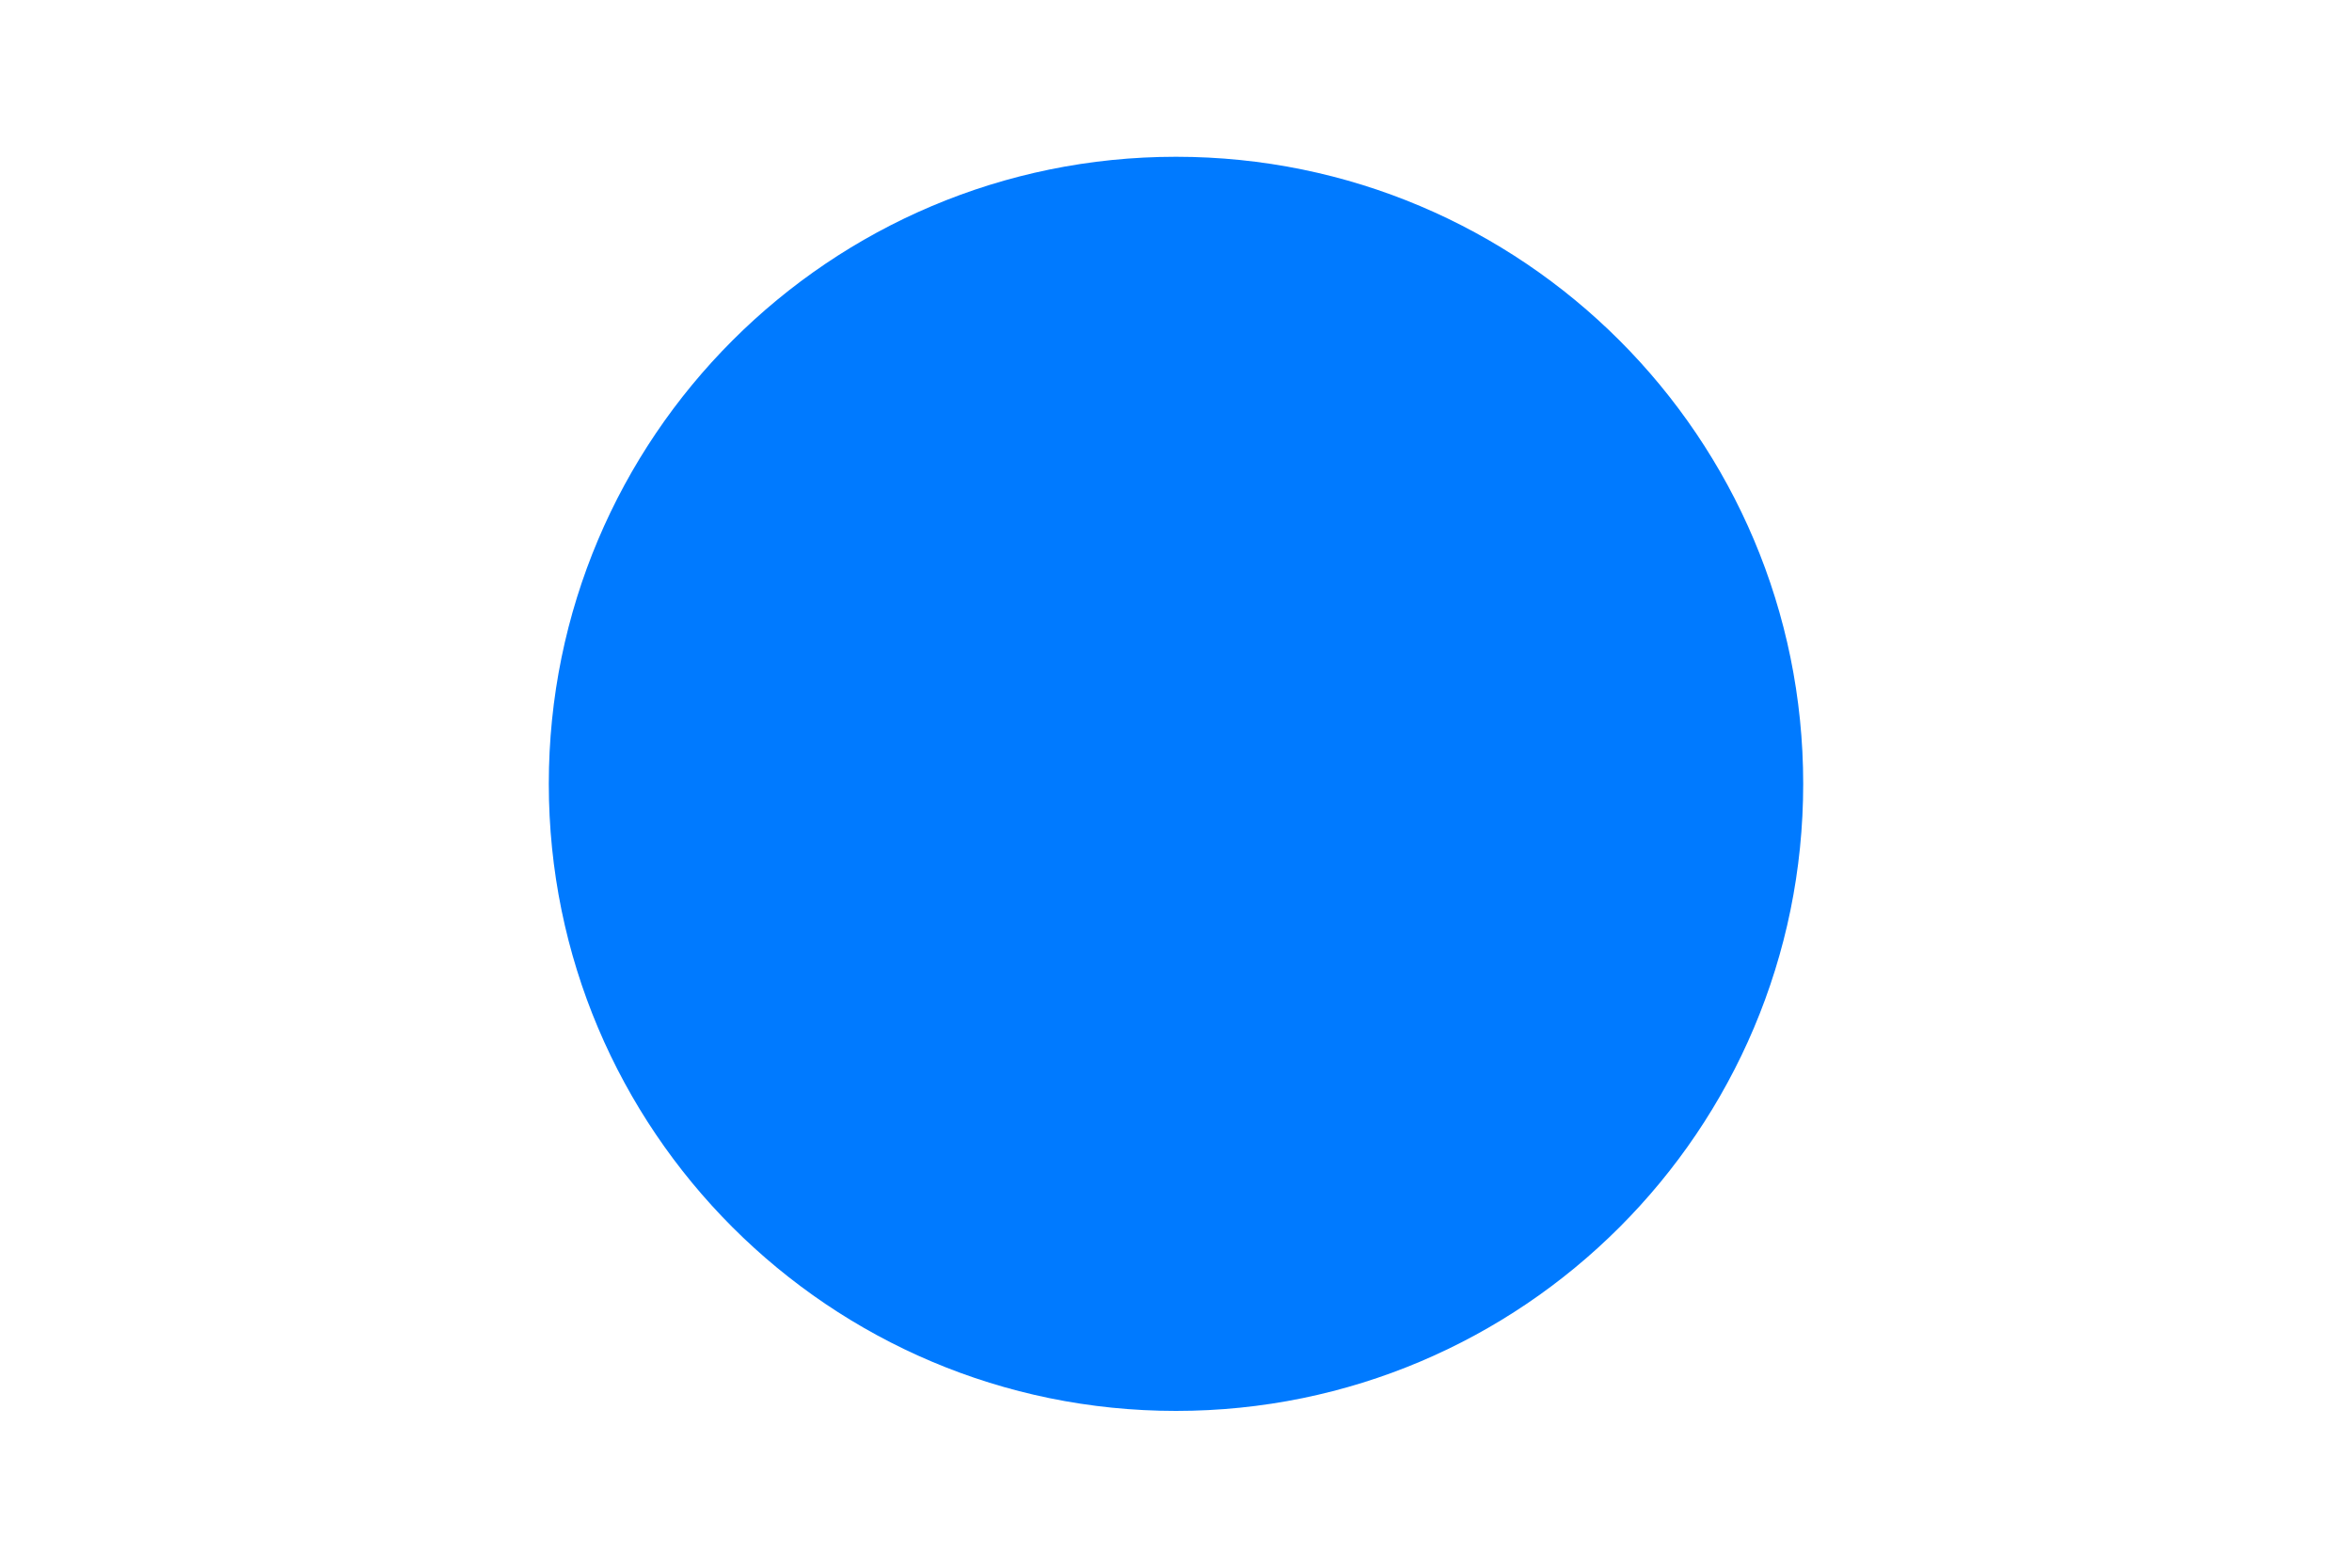
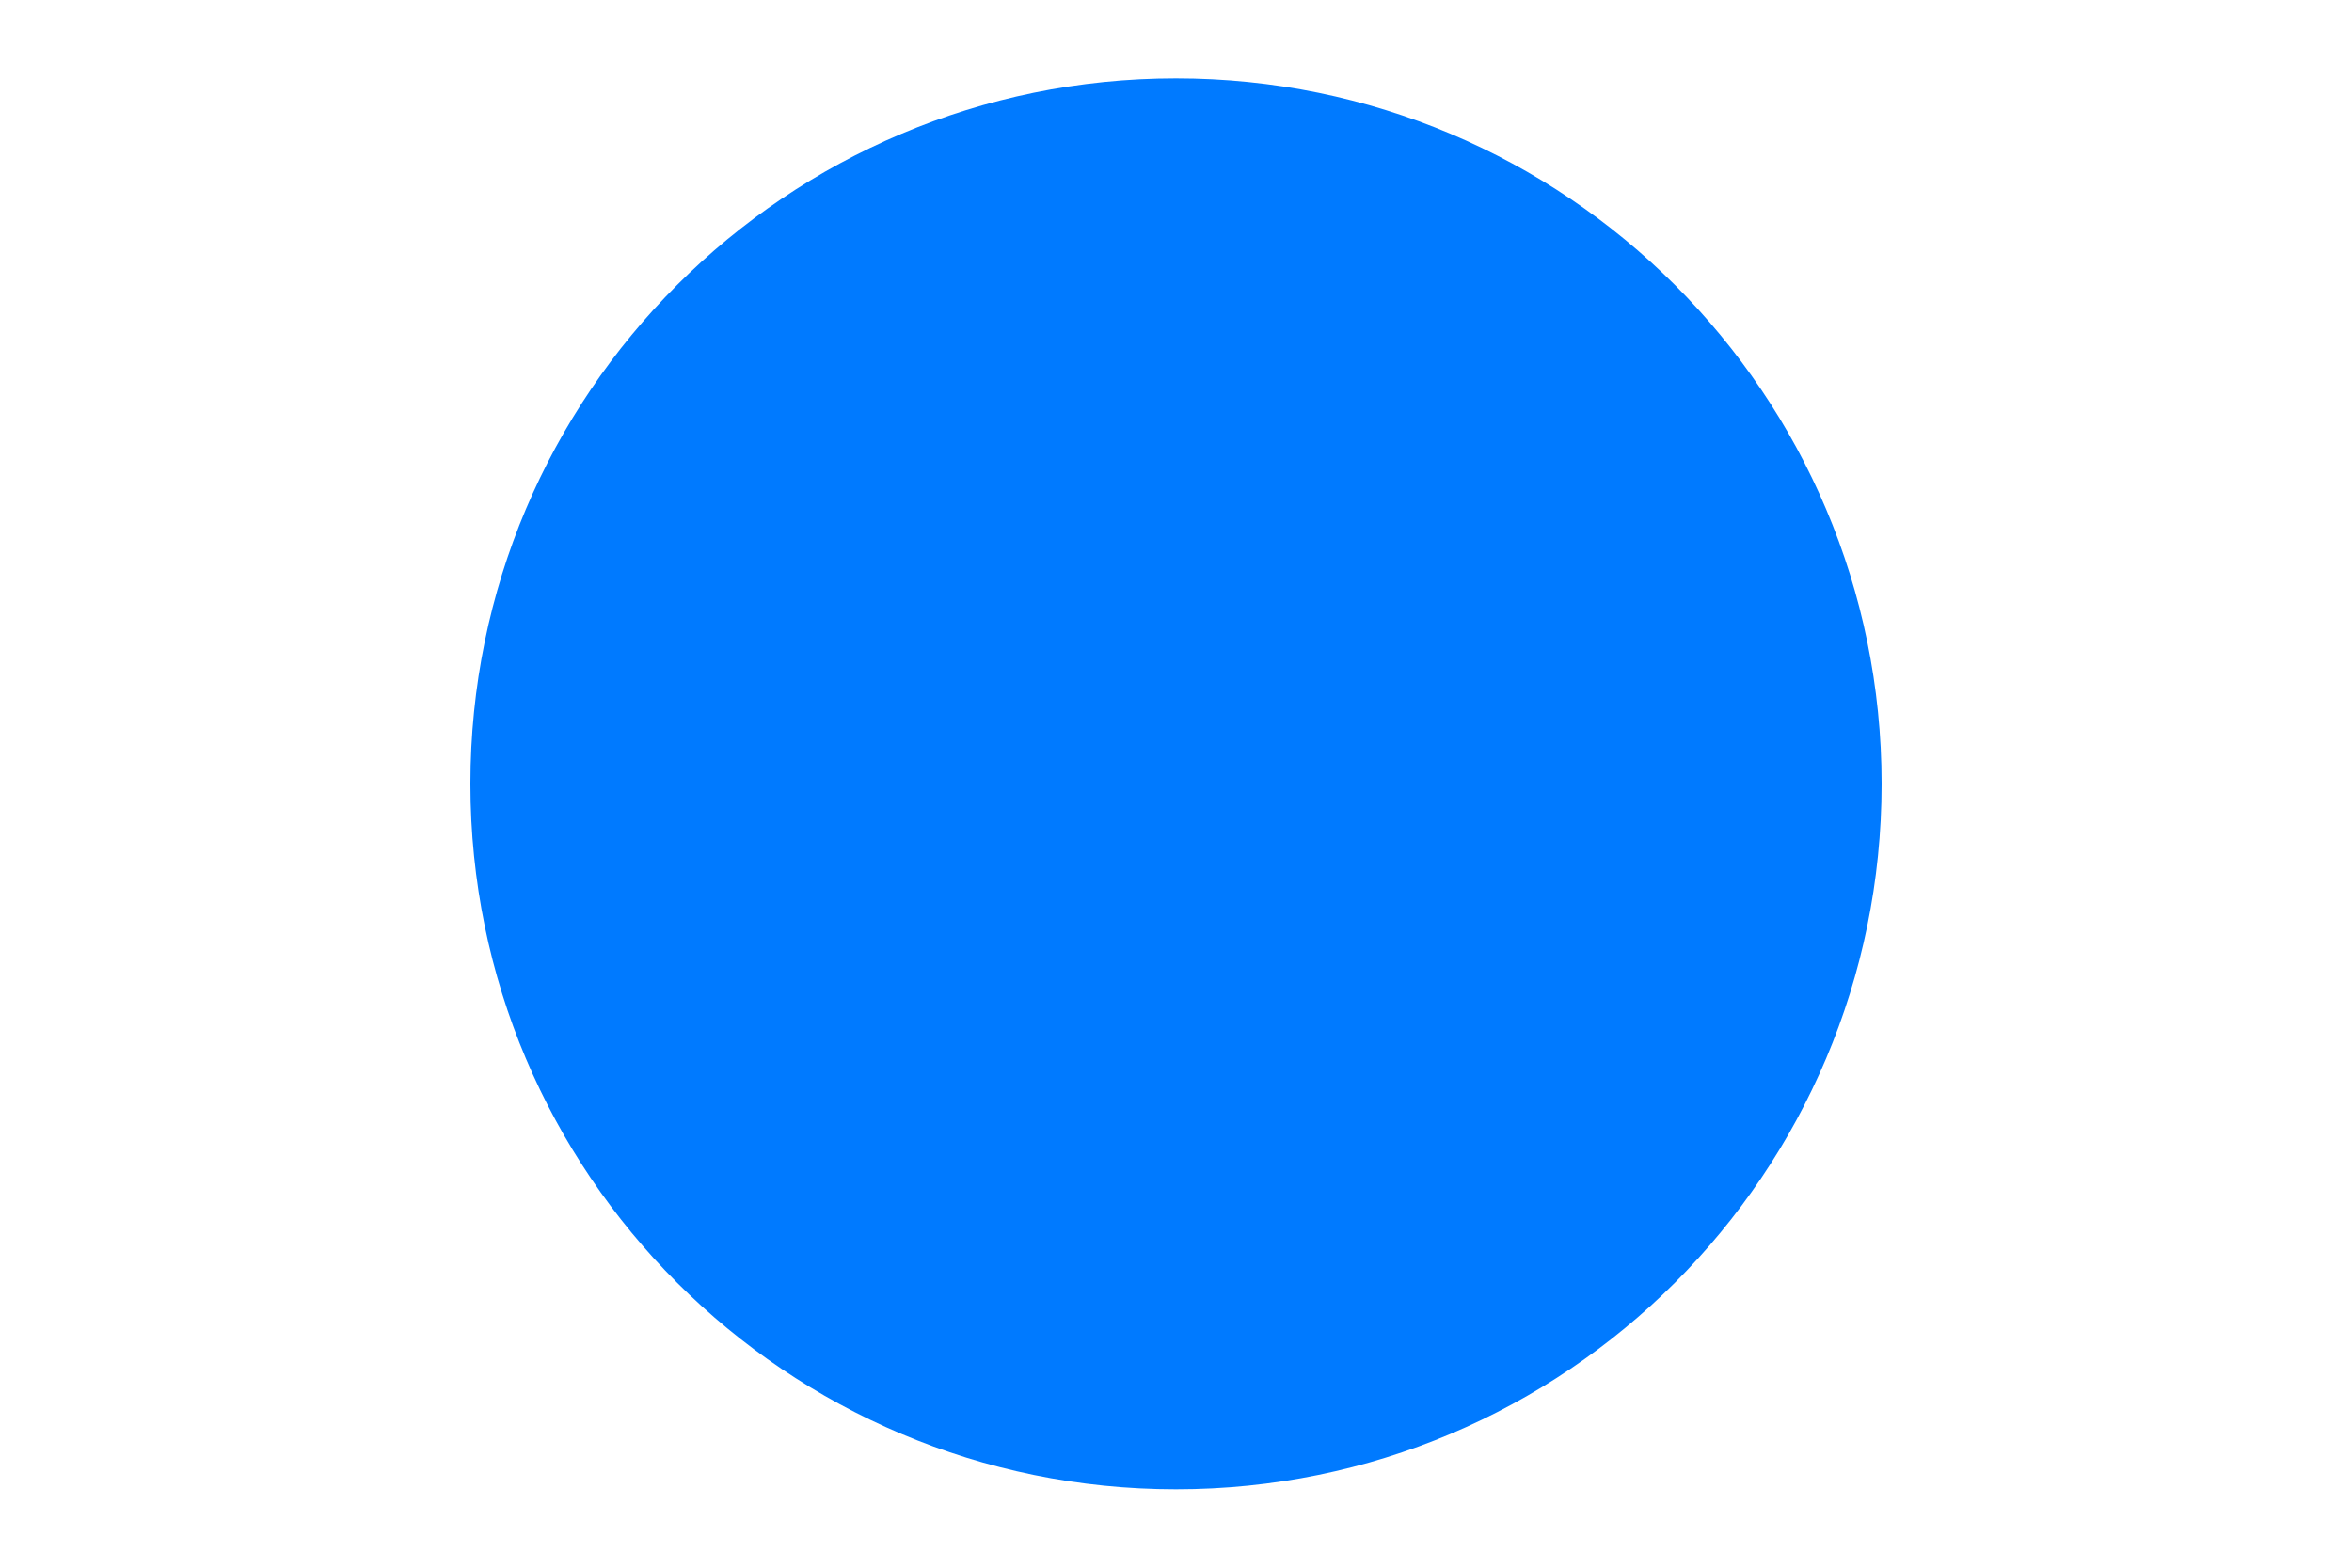
<svg xmlns="http://www.w3.org/2000/svg" version="1.1" width="300" height="200">
-   <circle cx="150" cy="100" r="80" fill="#007aff" />
+   <circle cx="150" cy="100" r="90" fill="#007aff" />
  <text x="150" y="125" font-size="36" text-anchor="middle" fill="" />
</svg>
